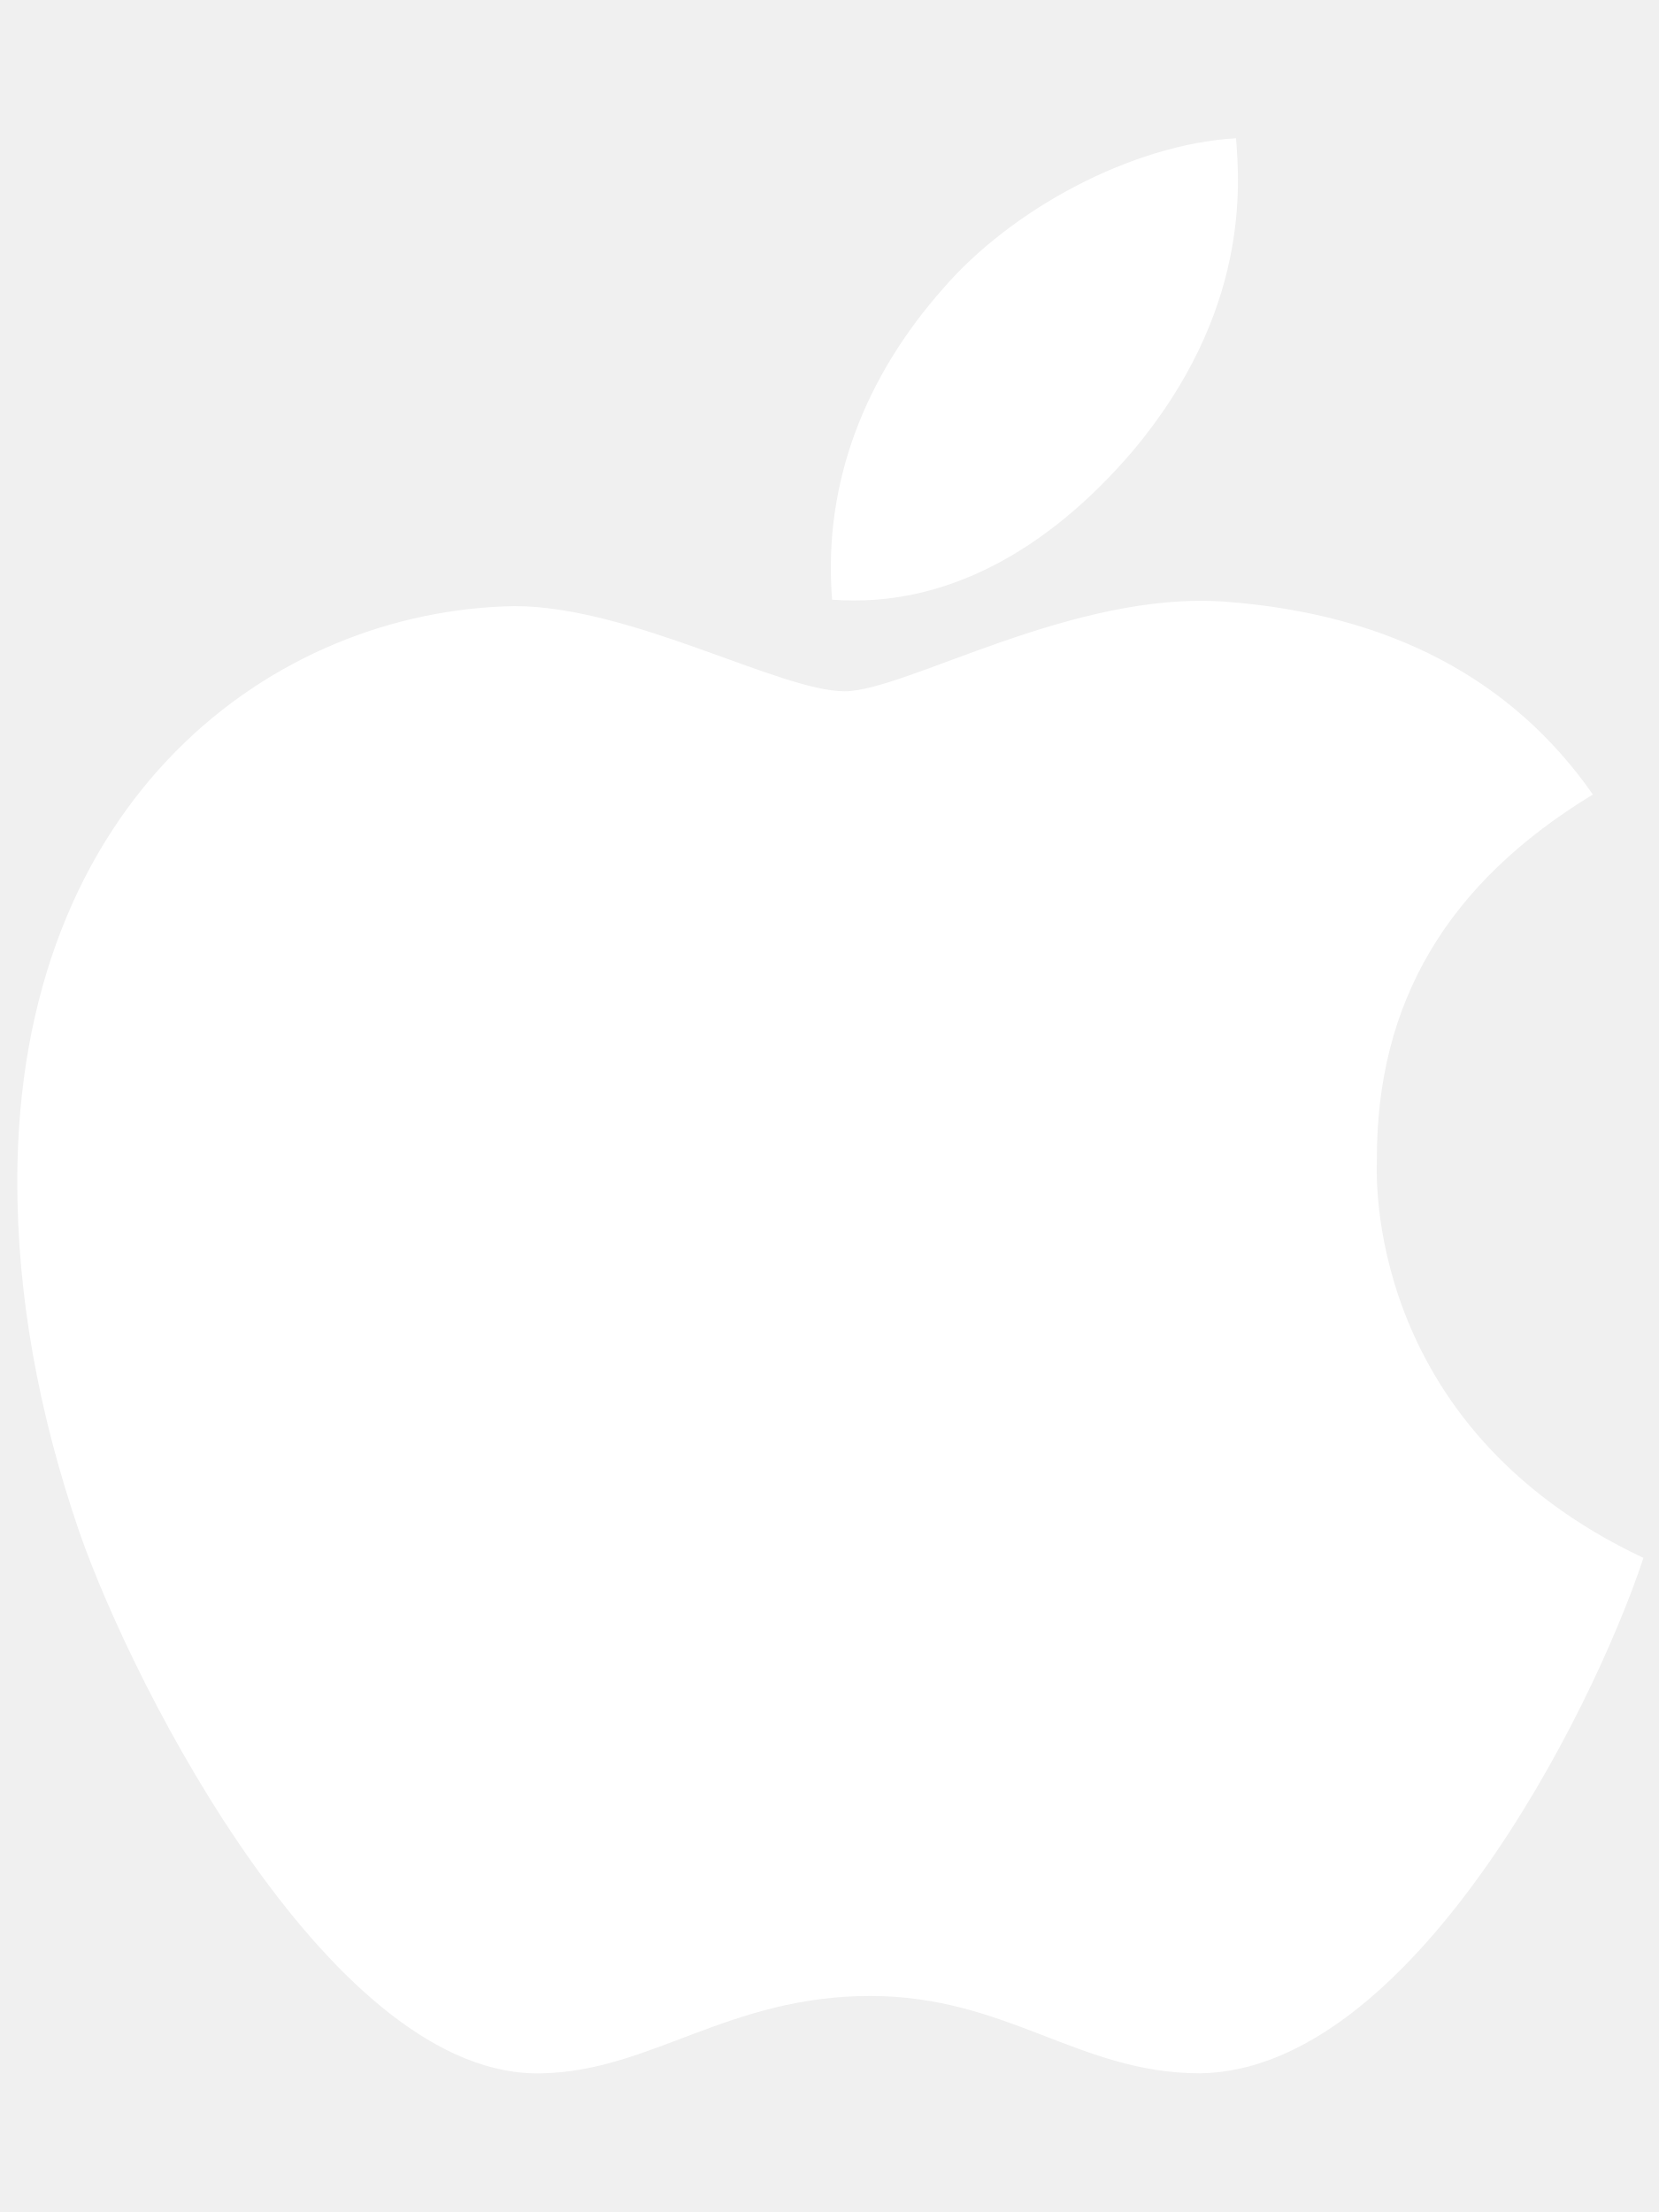
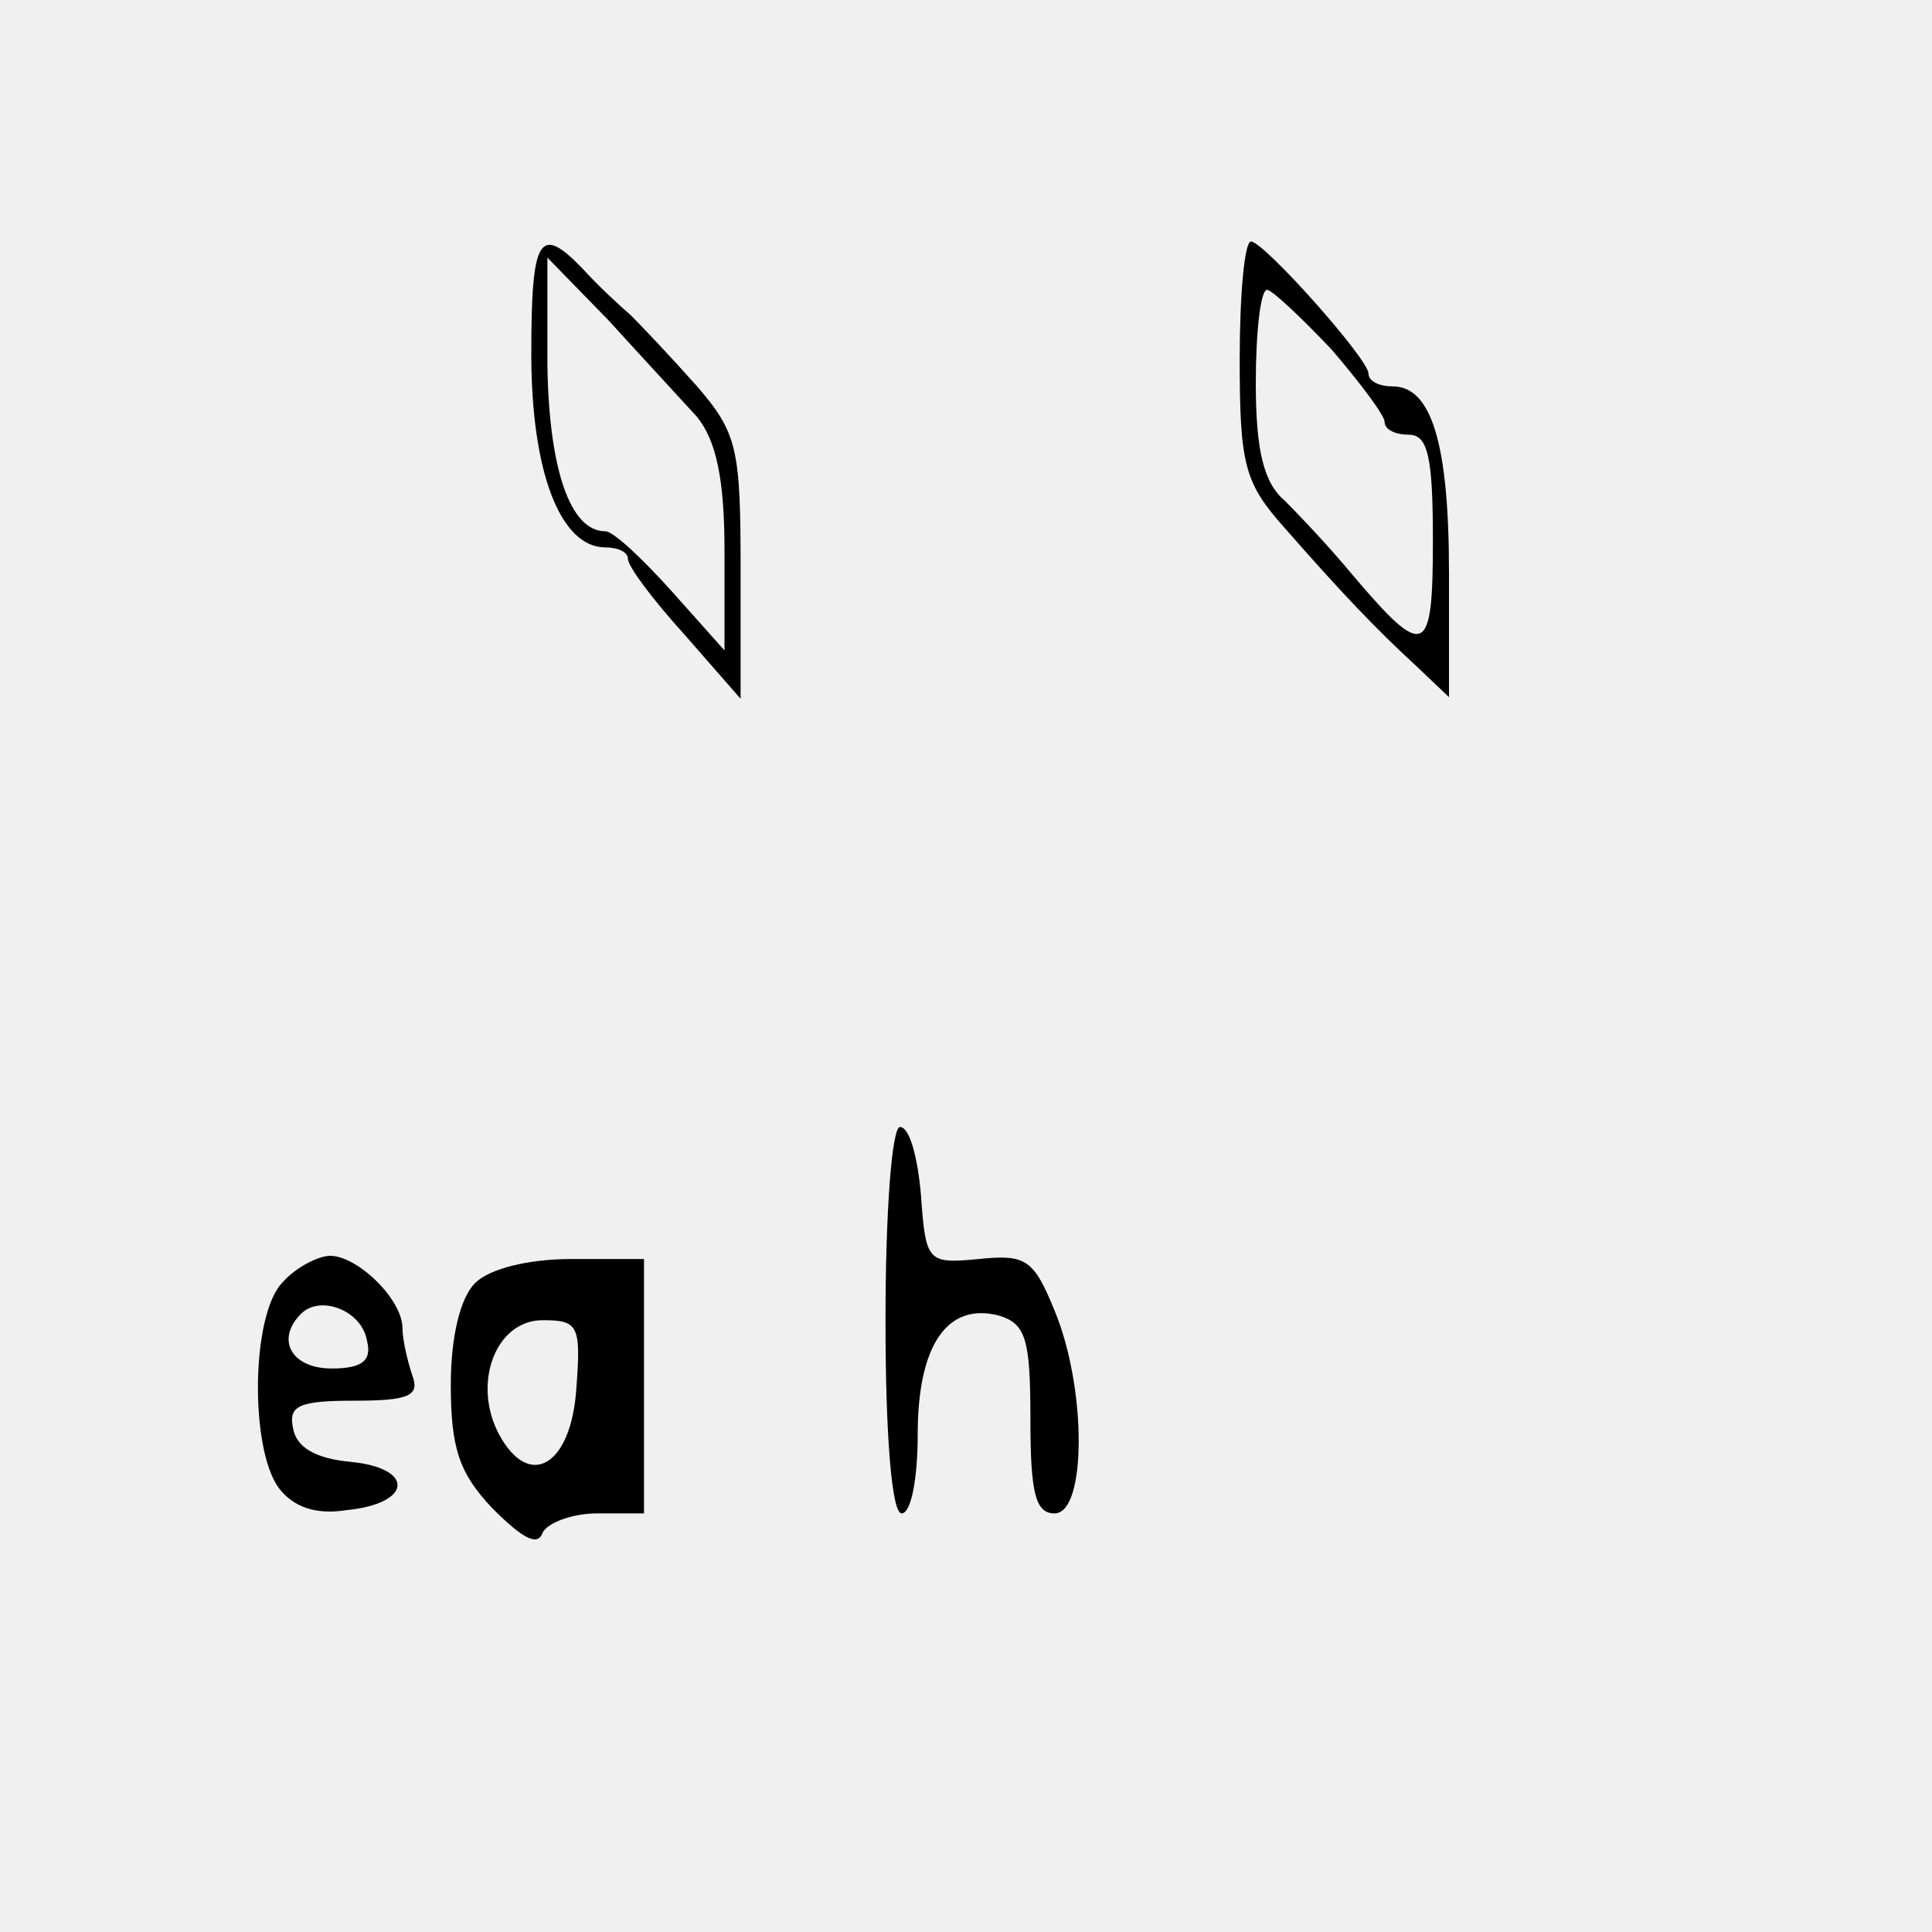
- <svg viewBox="0 0 384 512">
-   <path d="M318.7 268.7c-.2-36.7 16.4-64.4 50-84.8-18.8-26.9-47.2-41.7-84.7-44.6-35.5-2.8-74.3 20.7-88.5 20.7-15 0-49.4-19.7-76.4-19.7C63.3 141.2 4 184.8 4 273.5q0 39.3 14.4 81.2c12.8 36.7 59 126.7 107.2 125.2 25.2-.6 43-17.9 75.8-17.9 31.8 0 48.3 17.9 76.4 17.9 48.6-.7 90.4-82.5 102.6-119.3-65.2-30.7-61.7-90-61.7-91.9zm-56.6-164.2c27.3-32.4 24.8-61.9 24-72.5-24.1 1.4-52 16.4-67.9 34.9-17.5 19.8-27.8 44.3-25.6 71.9 26.1 2 49.9-11.4 69.5-34.3z" fill="white" />
+ <svg xmlns="http://www.w3.org/2000/svg" version="1.0" width="120pt" height="120pt" viewBox="0 0 120 120" preserveAspectRatio="xMidYMid meet">
+   <g transform="translate(0,120) scale(0.1,-0.1)" fill="#000000" stroke="none">
+     <path d="M330 980 c0 -73 18 -120 46 -120 8 0 14 -3 14 -7 0 -5 16 -26 35 -47 l35 -40 0 81 c0 74 -2 84 -27 113 -16 18 -34 37 -41 44 -7 6 -21 19 -30 29 -27 28 -32 20 -32 -53z m103 -39 c12 -15 17 -39 17 -83 l0 -62 -33 37 c-18 20 -36 37 -41 37 -22 0 -35 39 -36 103 l0 67 38 -39 c20 -22 45 -49 55 -60z" />
+     <path d="M770 977 c0 -66 3 -77 28 -105 35 -40 57 -63 82 -86 l20 -19 0 77 c0 81 -11 116 -35 116 -8 0 -15 3 -15 8 0 9 -65 82 -73 82 -4 0 -7 -33 -7 -73z m57 6 c18 -21 33 -41 33 -45 0 -5 7 -8 15 -8 12 0 15 -14 15 -66 0 -72 -5 -74 -50 -21 -14 17 -33 37 -42 46 -13 11 -18 31 -18 73 0 32 3 58 7 58 3 0 21 -17 40 -37z" />
+     <path d="M550 380 c0 -73 4 -120 10 -120 6 0 10 22 10 49 0 55 18 82 50 74 17 -5 20 -14 20 -64 0 -46 3 -59 15 -59 20 0 20 78 0 126 -13 32 -18 35 -47 32 -32 -3 -33 -2 -36 40 -2 23 -7 42 -13 42 -5 0 -9 -52 -9 -120z" />
+     <path d="M176 404 c-20 -19 -21 -103 -3 -128 9 -12 23 -17 42 -14 41 4 43 26 3 30 -22 2 -34 9 -36 21 -3 14 4 17 38 17 34 0 41 3 36 16 -3 9 -6 22 -6 29 0 18 -28 45 -45 45 -7 0 -21 -7 -29 -16z m52 -37 c3 -12 -3 -17 -22 -17 -25 0 -35 18 -19 34 12 12 38 2 41 -17z" />
+     <path d="M295 403 c-9 -9 -15 -33 -15 -63 0 -39 5 -55 26 -77 18 -18 28 -24 31 -15 3 6 18 12 34 12 l29 0 0 79 0 79 -45 0 c-27 0 -51 -6 -60 -15z m63 -65 c-3 -48 -29 -64 -48 -29 -17 32 -2 71 27 71 22 0 24 -3 21 -42z" />
+   </g>
</svg>
